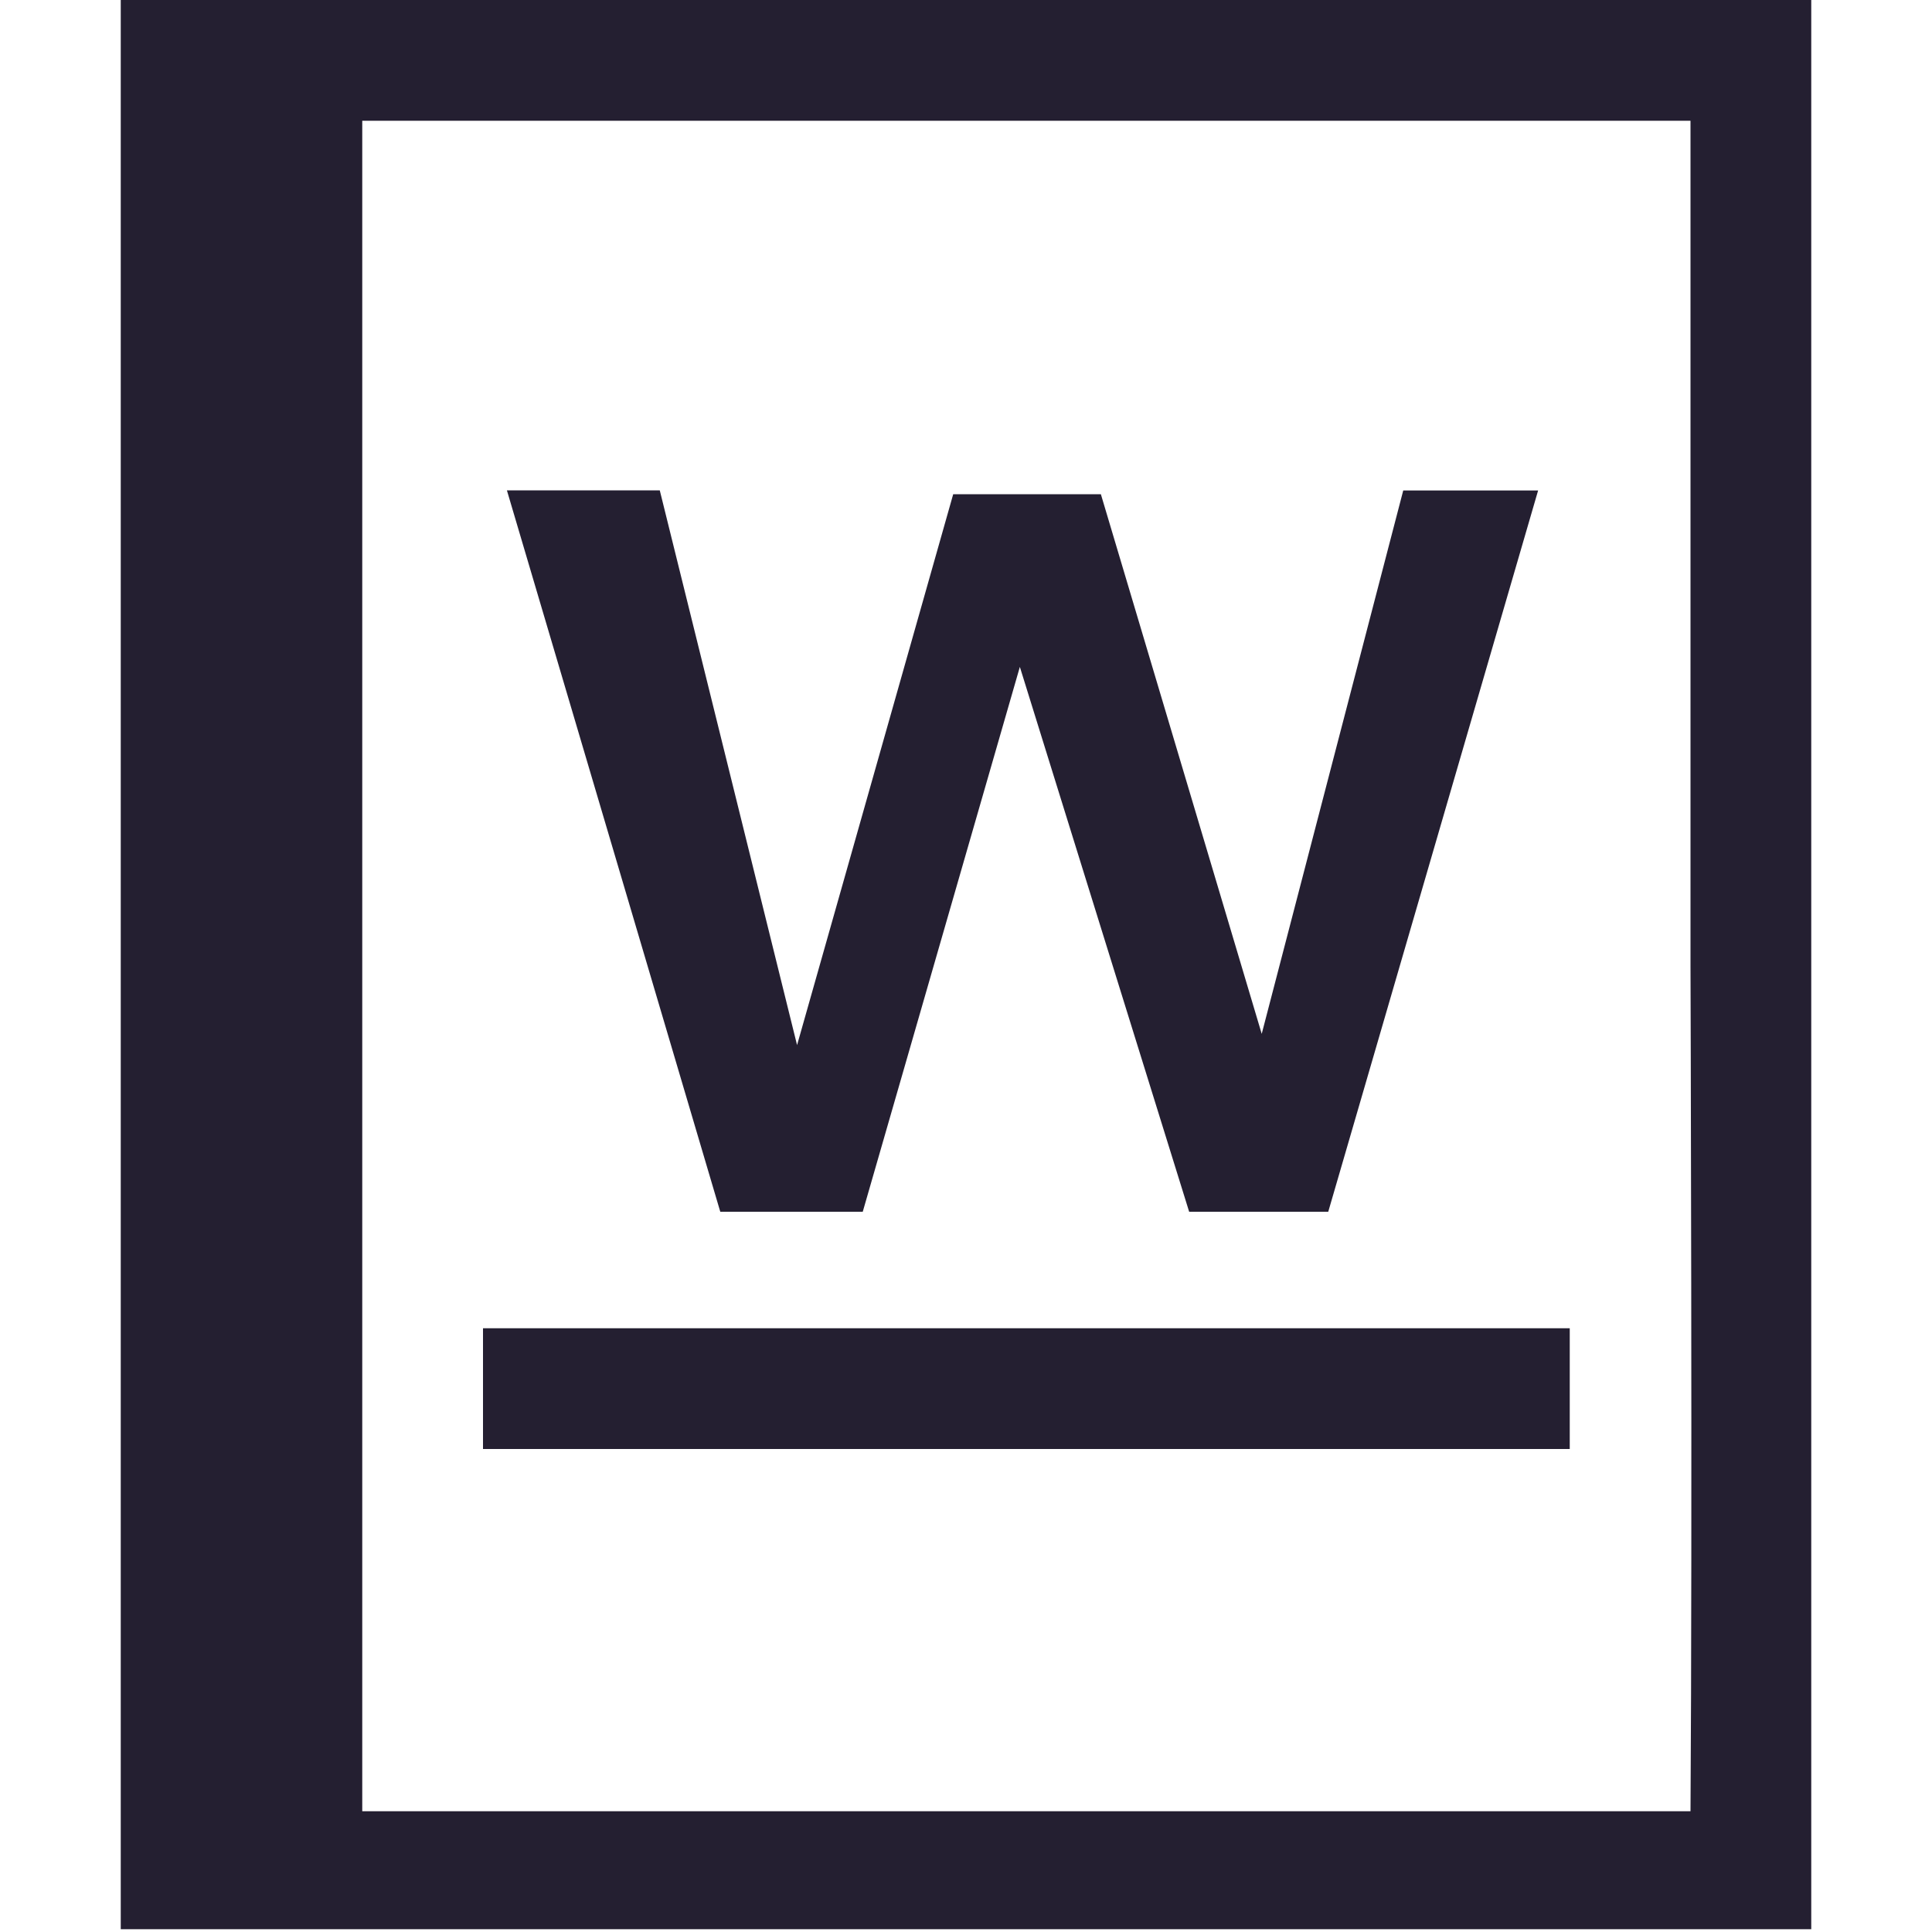
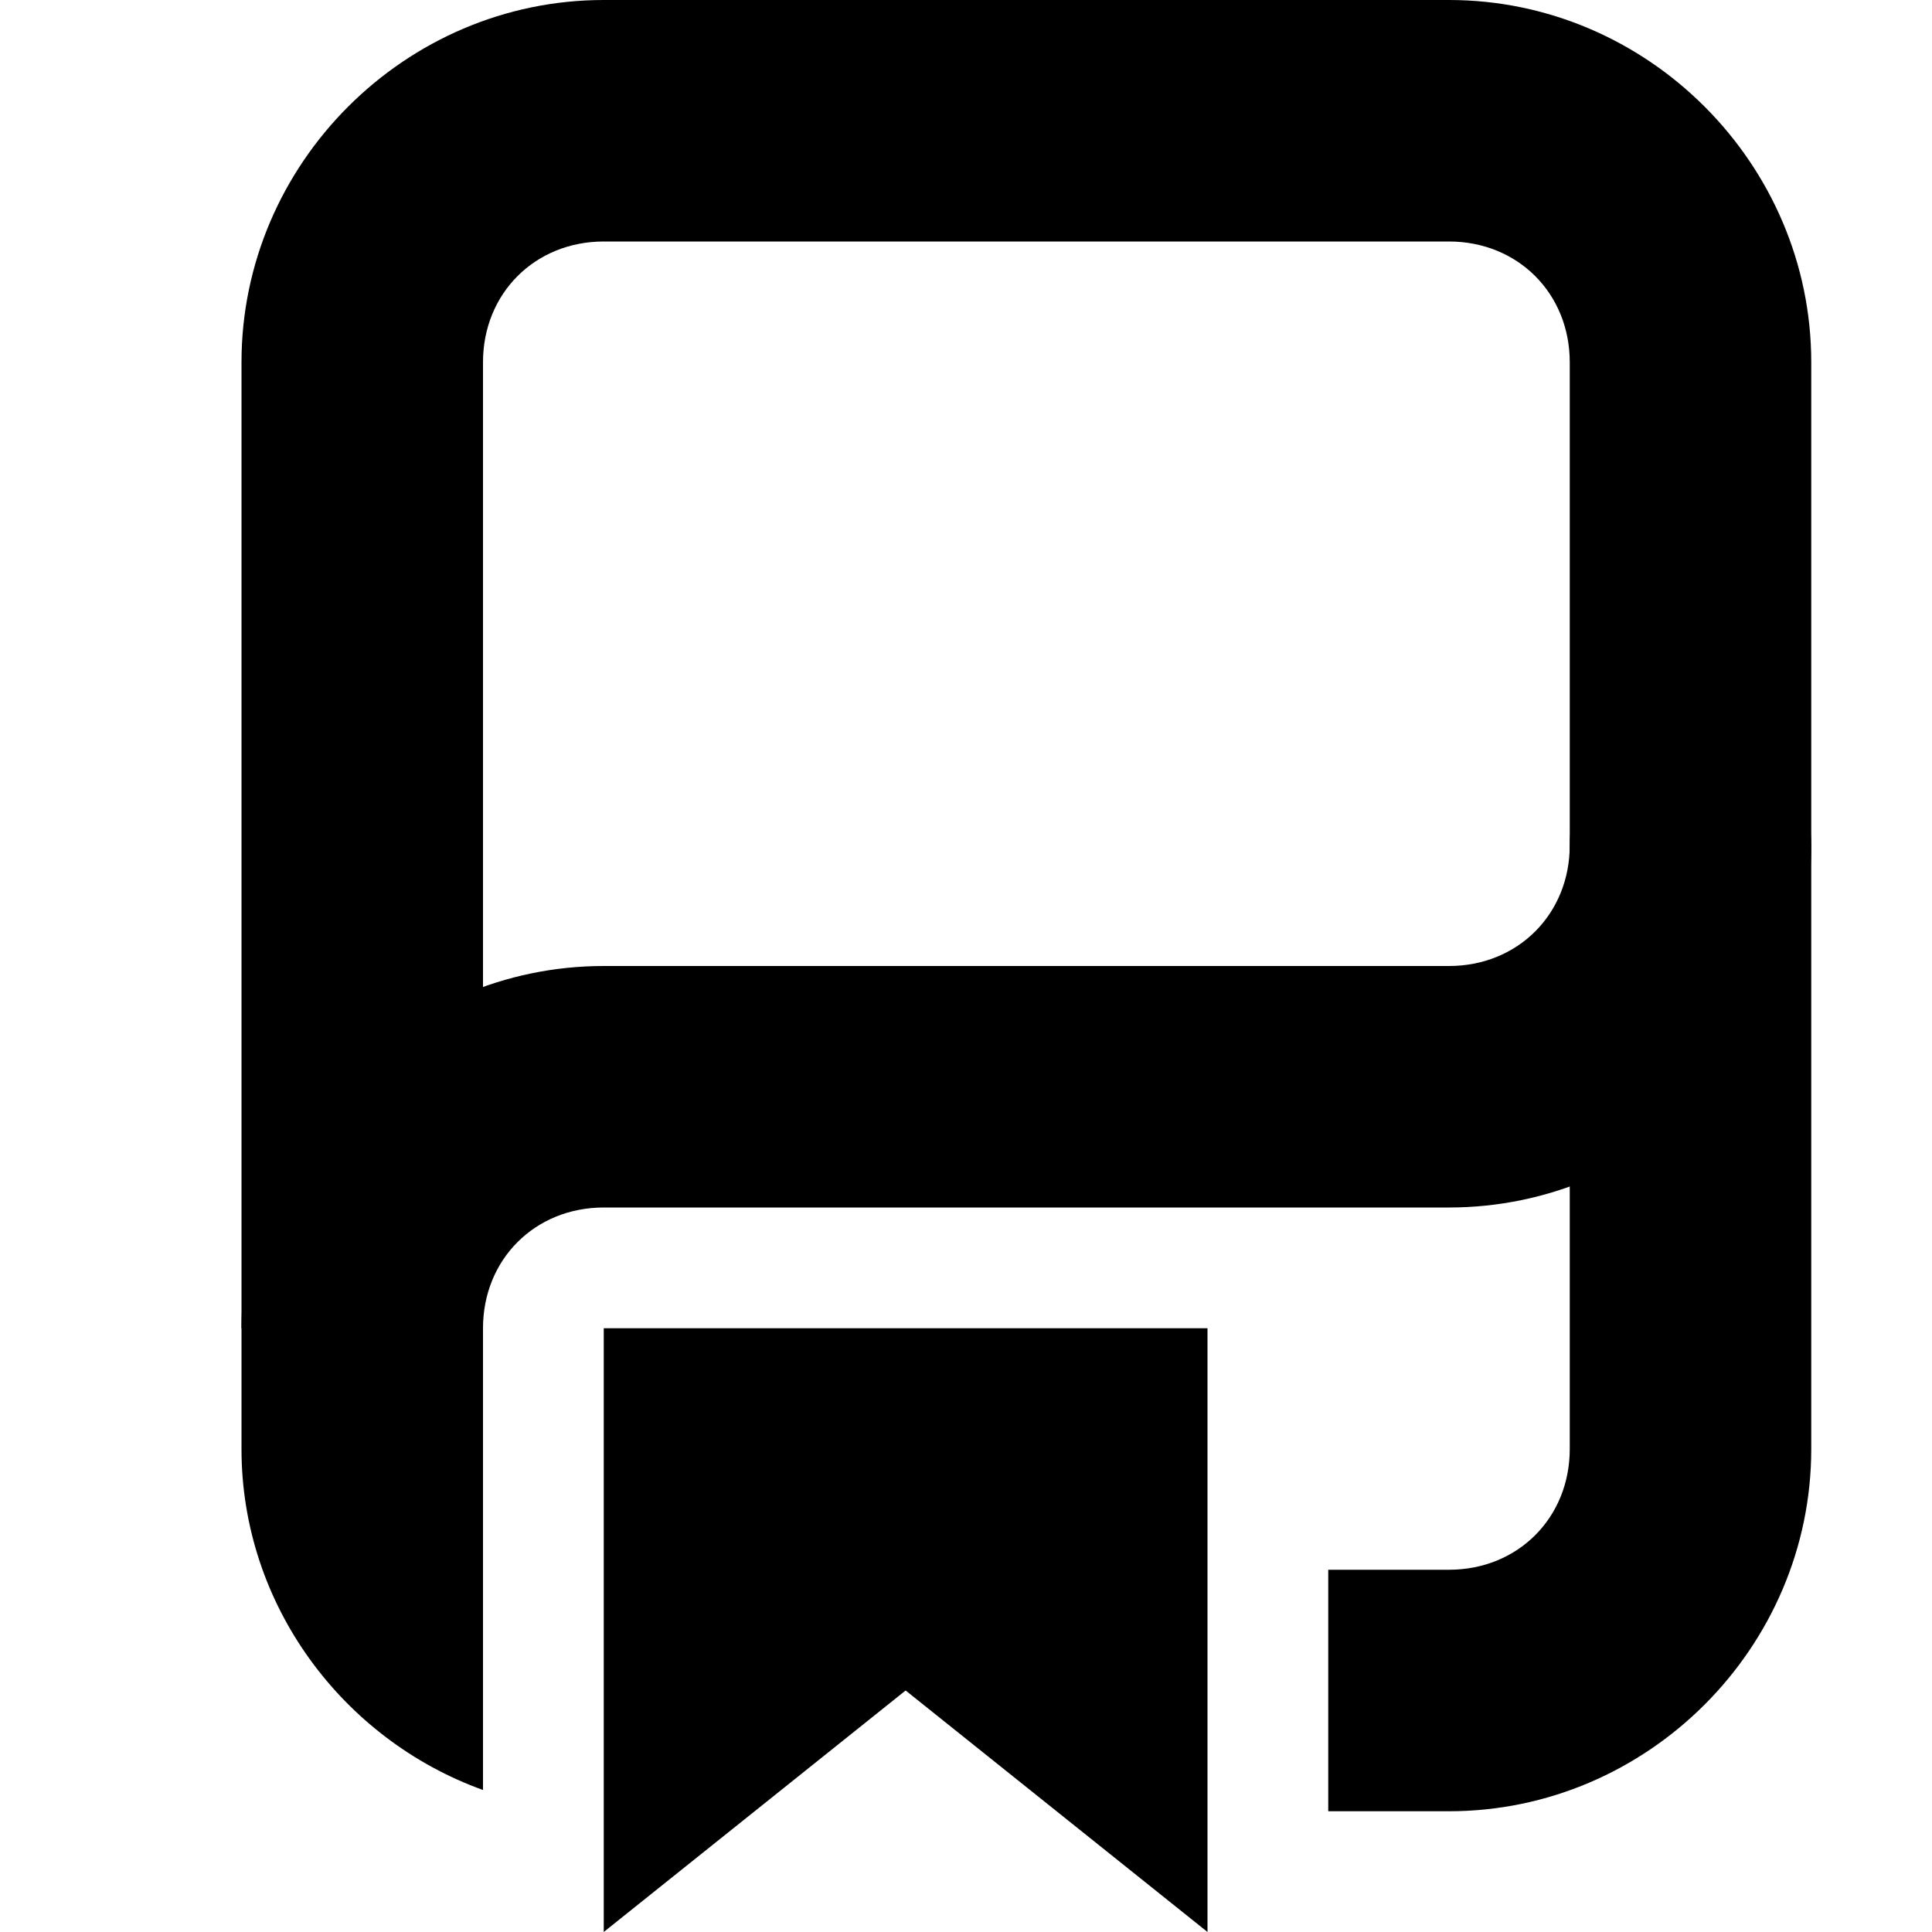
- <svg xmlns="http://www.w3.org/2000/svg" height="16px" viewBox="0 0 16 16" width="16px">
-   <g fill="#241f31">
-     <path d="m 1 7.988 v -7.988 h 14 v 15.977 h -14 z m 13 0.012 v -7 h -11 v 14 h 11 c 0.016 -2.332 0 -7 0 -7 z m 0 0" />
-     <path d="m 5.965 10.035 h 1.18 l 1.301 -4.512 l 1.402 4.512 h 1.152 l 1.738 -5.973 h -1.117 l -1.172 4.5 l -1.332 -4.469 h -1.223 l -1.293 4.562 l -1.137 -4.594 h -1.266 z m 0 0" />
-     <path d="m 4 11 h 9 v 1 h -9 z m 0 0" />
+ <svg xmlns="http://www.w3.org/2000/svg" xmlns:xlink="http://www.w3.org/1999/xlink" height="16px" viewBox="0 0 16 16" width="16px">
+   <filter id="a" height="100%" width="100%" x="0%" y="0%">
+     <feColorMatrix in="SourceGraphic" type="matrix" values="0 0 0 0 1 0 0 0 0 1 0 0 0 0 1 0 0 0 1 0" />
+   </filter>
+   <mask id="b">
+     <g filter="url(#a)">
+       <rect fill-opacity="0.1" height="16" width="16" />
+     </g>
+   </mask>
+   <linearGradient id="c" gradientUnits="userSpaceOnUse">
+     <stop offset="0" stop-opacity="0" />
+     <stop offset="0.2" />
+     <stop offset="0.8" stop-opacity="0.949" />
+     <stop offset="1" stop-opacity="0" />
+   </linearGradient>
+   <linearGradient id="d" gradientTransform="matrix(1.372549 0 0 1 -19.64706 -154)" x1="42" x2="93" xlink:href="#c" y1="273" y2="273" />
+   <clipPath id="e">
+     <rect height="152" width="192" />
+   </clipPath>
+   <mask id="f">
+     <g filter="url(#a)">
+       <rect fill-opacity="0.1" height="16" width="16" />
+     </g>
+   </mask>
+   <linearGradient id="g" gradientTransform="matrix(1.45098 0 0 1 -26.94118 -150)" x1="42" x2="93" xlink:href="#c" y1="273" y2="273" />
+   <clipPath id="h">
+     <rect height="152" width="192" />
+   </clipPath>
+   <mask id="i">
+     <g filter="url(#a)">
+       <rect fill-opacity="0.1" height="16" width="16" />
+     </g>
+   </mask>
+   <linearGradient id="j" gradientTransform="matrix(1.176471 0 0 1 -1.411765 -146)" x1="42" x2="93" xlink:href="#c" y1="273" y2="273" />
+   <clipPath id="k">
+     <rect height="152" width="192" />
+   </clipPath>
+   <mask id="l">
+     <g filter="url(#a)">
+       <rect fill-opacity="0.1" height="16" width="16" />
+     </g>
+   </mask>
+   <linearGradient id="m" gradientTransform="matrix(0.745098 0 0 1 18.70588 -158)" x1="42" x2="93" xlink:href="#c" y1="273" y2="273" />
+   <clipPath id="n">
+     <rect height="152" width="192" />
+   </clipPath>
+   <g clip-path="url(#e)" mask="url(#b)" transform="matrix(1 0 0 1 -168 -16)">
+     <path d="m 38 118 h 70 v 2 h -70 z m 0 0" fill="url(#d)" />
  </g>
+   <g clip-path="url(#h)" mask="url(#f)" transform="matrix(1 0 0 1 -168 -16)">
+     <path d="m 34 122 h 74 v 2 h -74 z m 0 0" fill="url(#g)" />
+   </g>
+   <g clip-path="url(#k)" mask="url(#i)" transform="matrix(1 0 0 1 -168 -16)">
+     <path d="m 48 126 h 60 v 2 h -60 z m 0 0" fill="url(#j)" />
+   </g>
+   <g clip-path="url(#n)" mask="url(#l)" transform="matrix(1 0 0 1 -168 -16)">
+     <path d="m 50 114 h 38 v 2 h -38 z m 0 0" fill="url(#m)" />
+   </g>
+   <path d="m 5 0 c -1.645 0 -3 1.355 -3 3 v 9 c 0 1.293 0.84 2.406 2 2.824 v -11.824 c 0 -0.57 0.43 -1 1 -1 h 7 c 0.57 0 1 0.43 1 1 v 9 c 0 0.57 -0.43 1 -1 1 h -1 v 2 h 1 c 1.645 0 3 -1.355 3 -3 v -9 c 0 -1.645 -1.355 -3 -3 -3 z m 0 0" />
+   <path d="m 14 6 c -0.551 0 -1 0.449 -1 1 c 0 0.57 -0.43 1 -1 1 h -7 c -1.645 0 -3 1.355 -3 3 h 2 c 0 -0.57 0.43 -1 1 -1 h 7 c 1.645 0 3 -1.355 3 -3 c 0 -0.551 -0.449 -1 -1 -1 z m 0 0" />
+   <path d="m 5 11 h 5 v 5 l -2.5 -2 l -2.5 2 z m 0 0" />
</svg>
